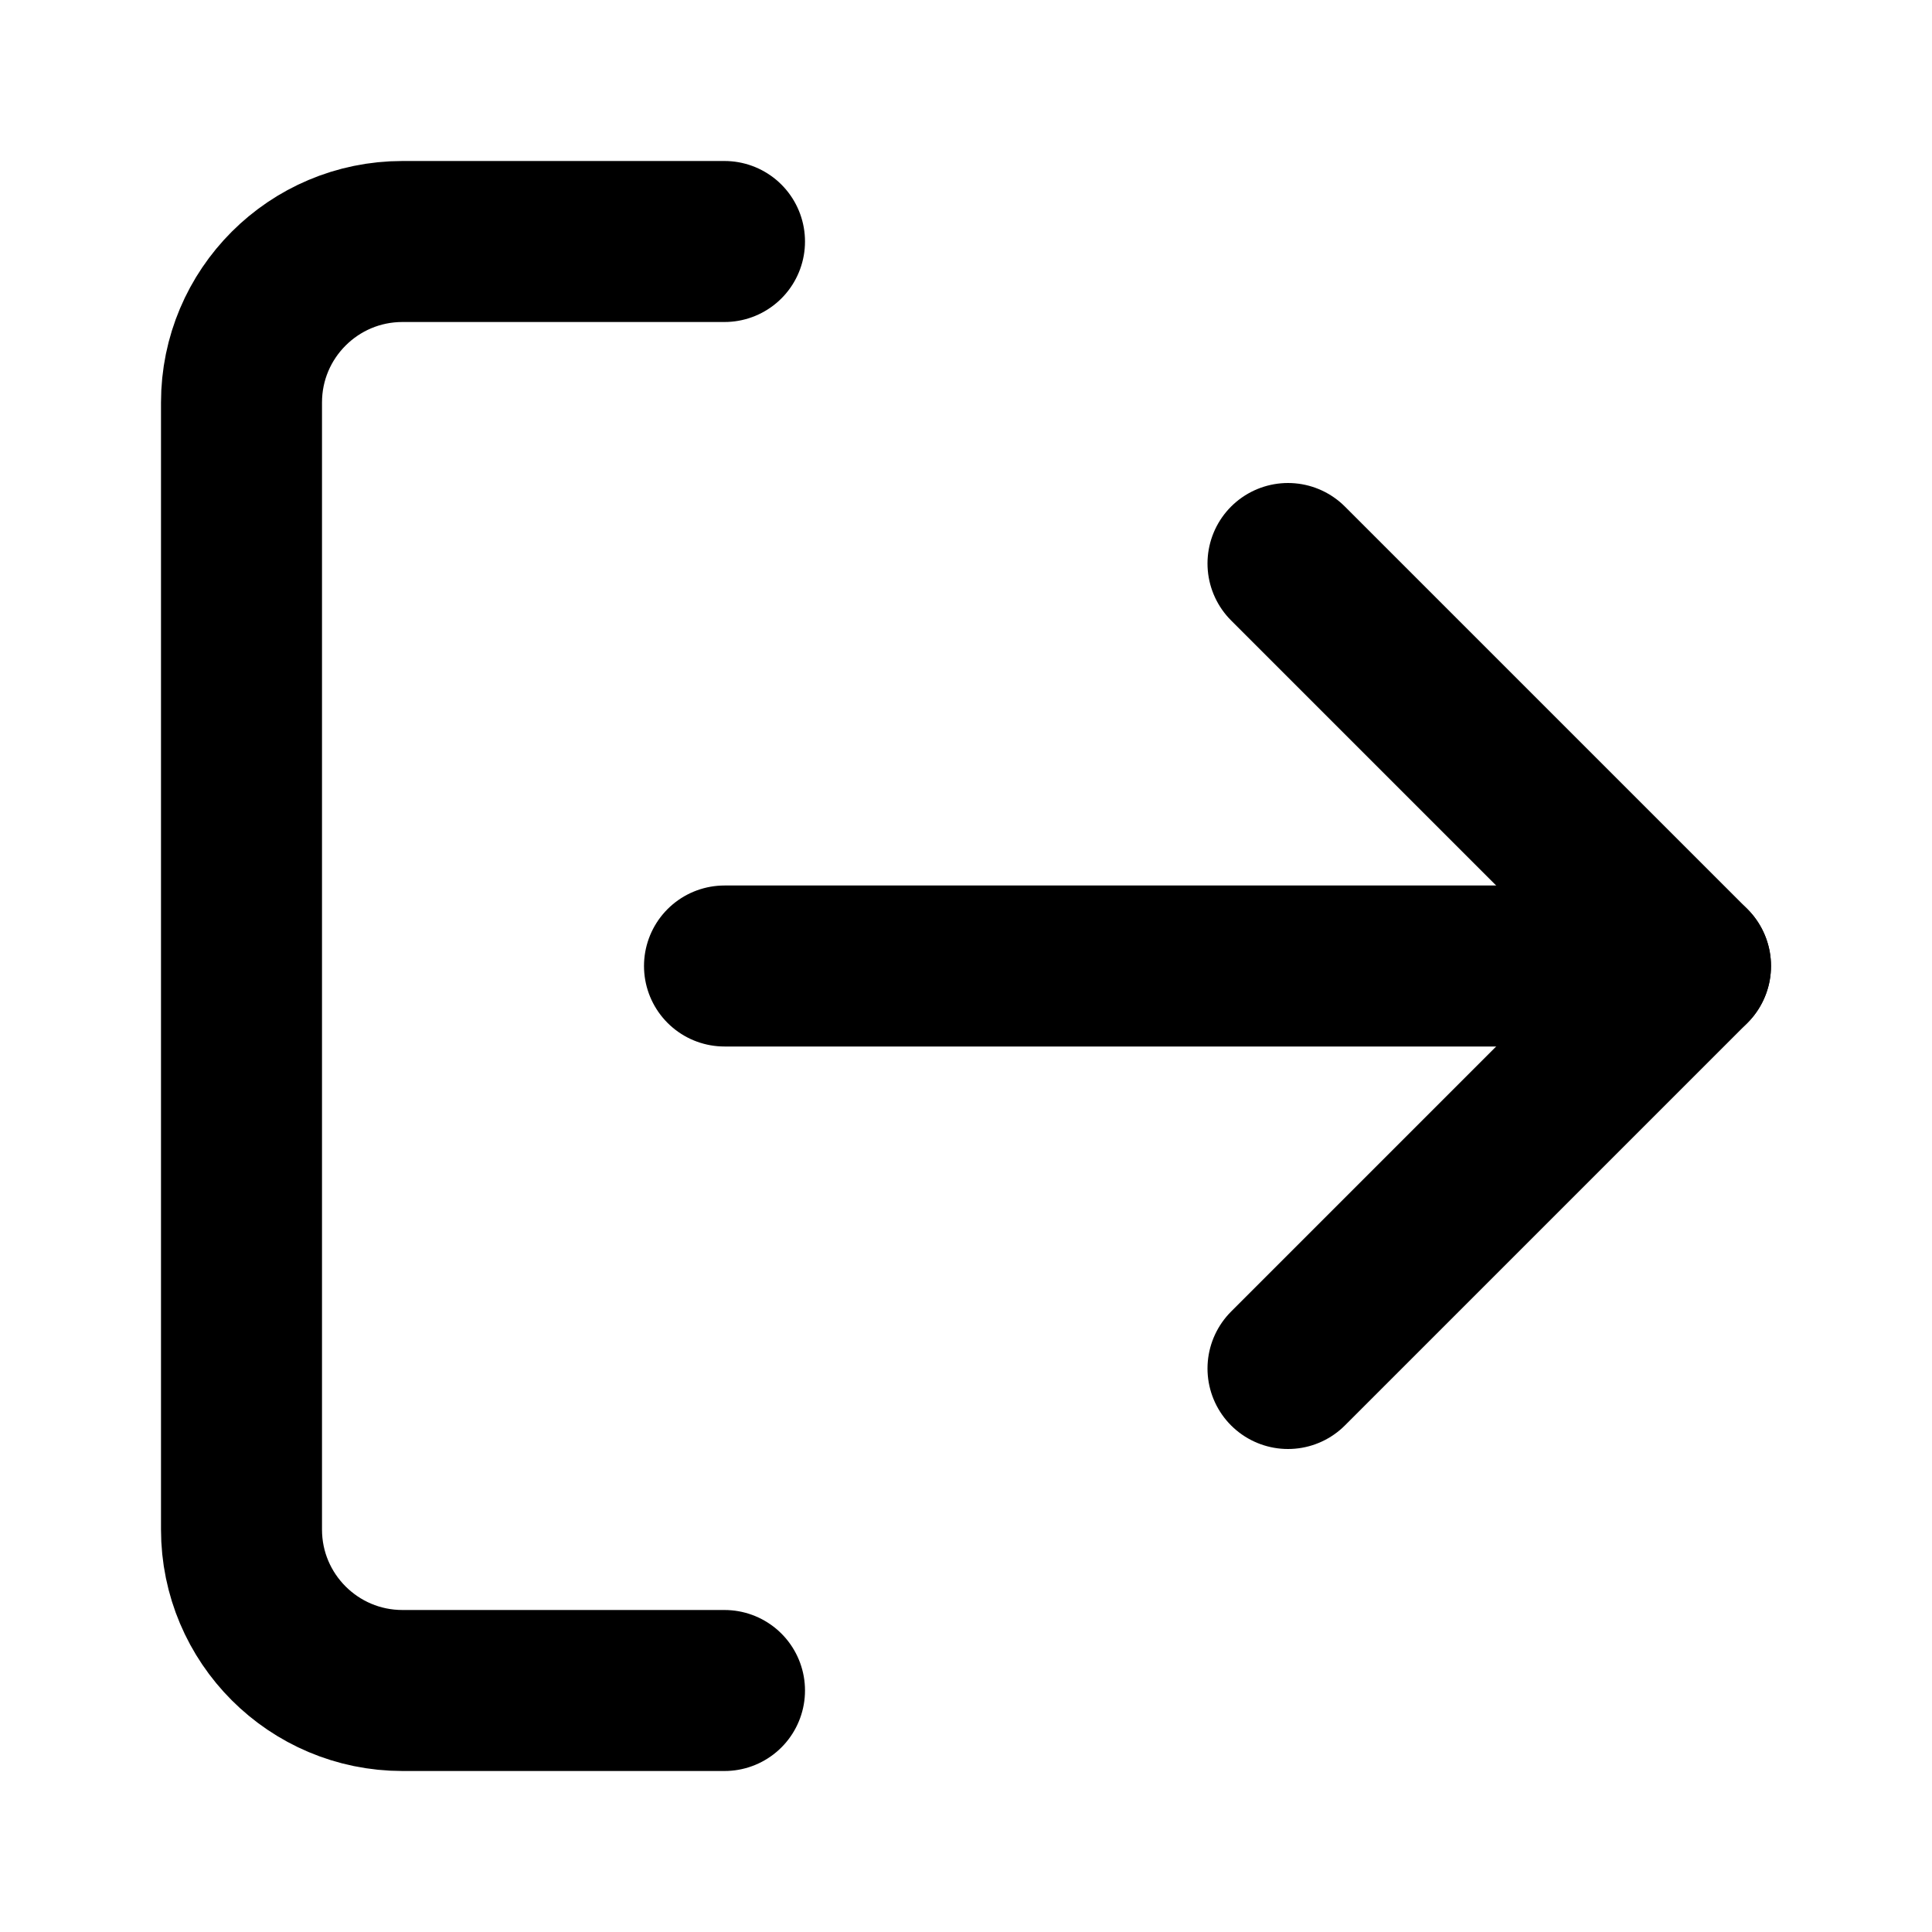
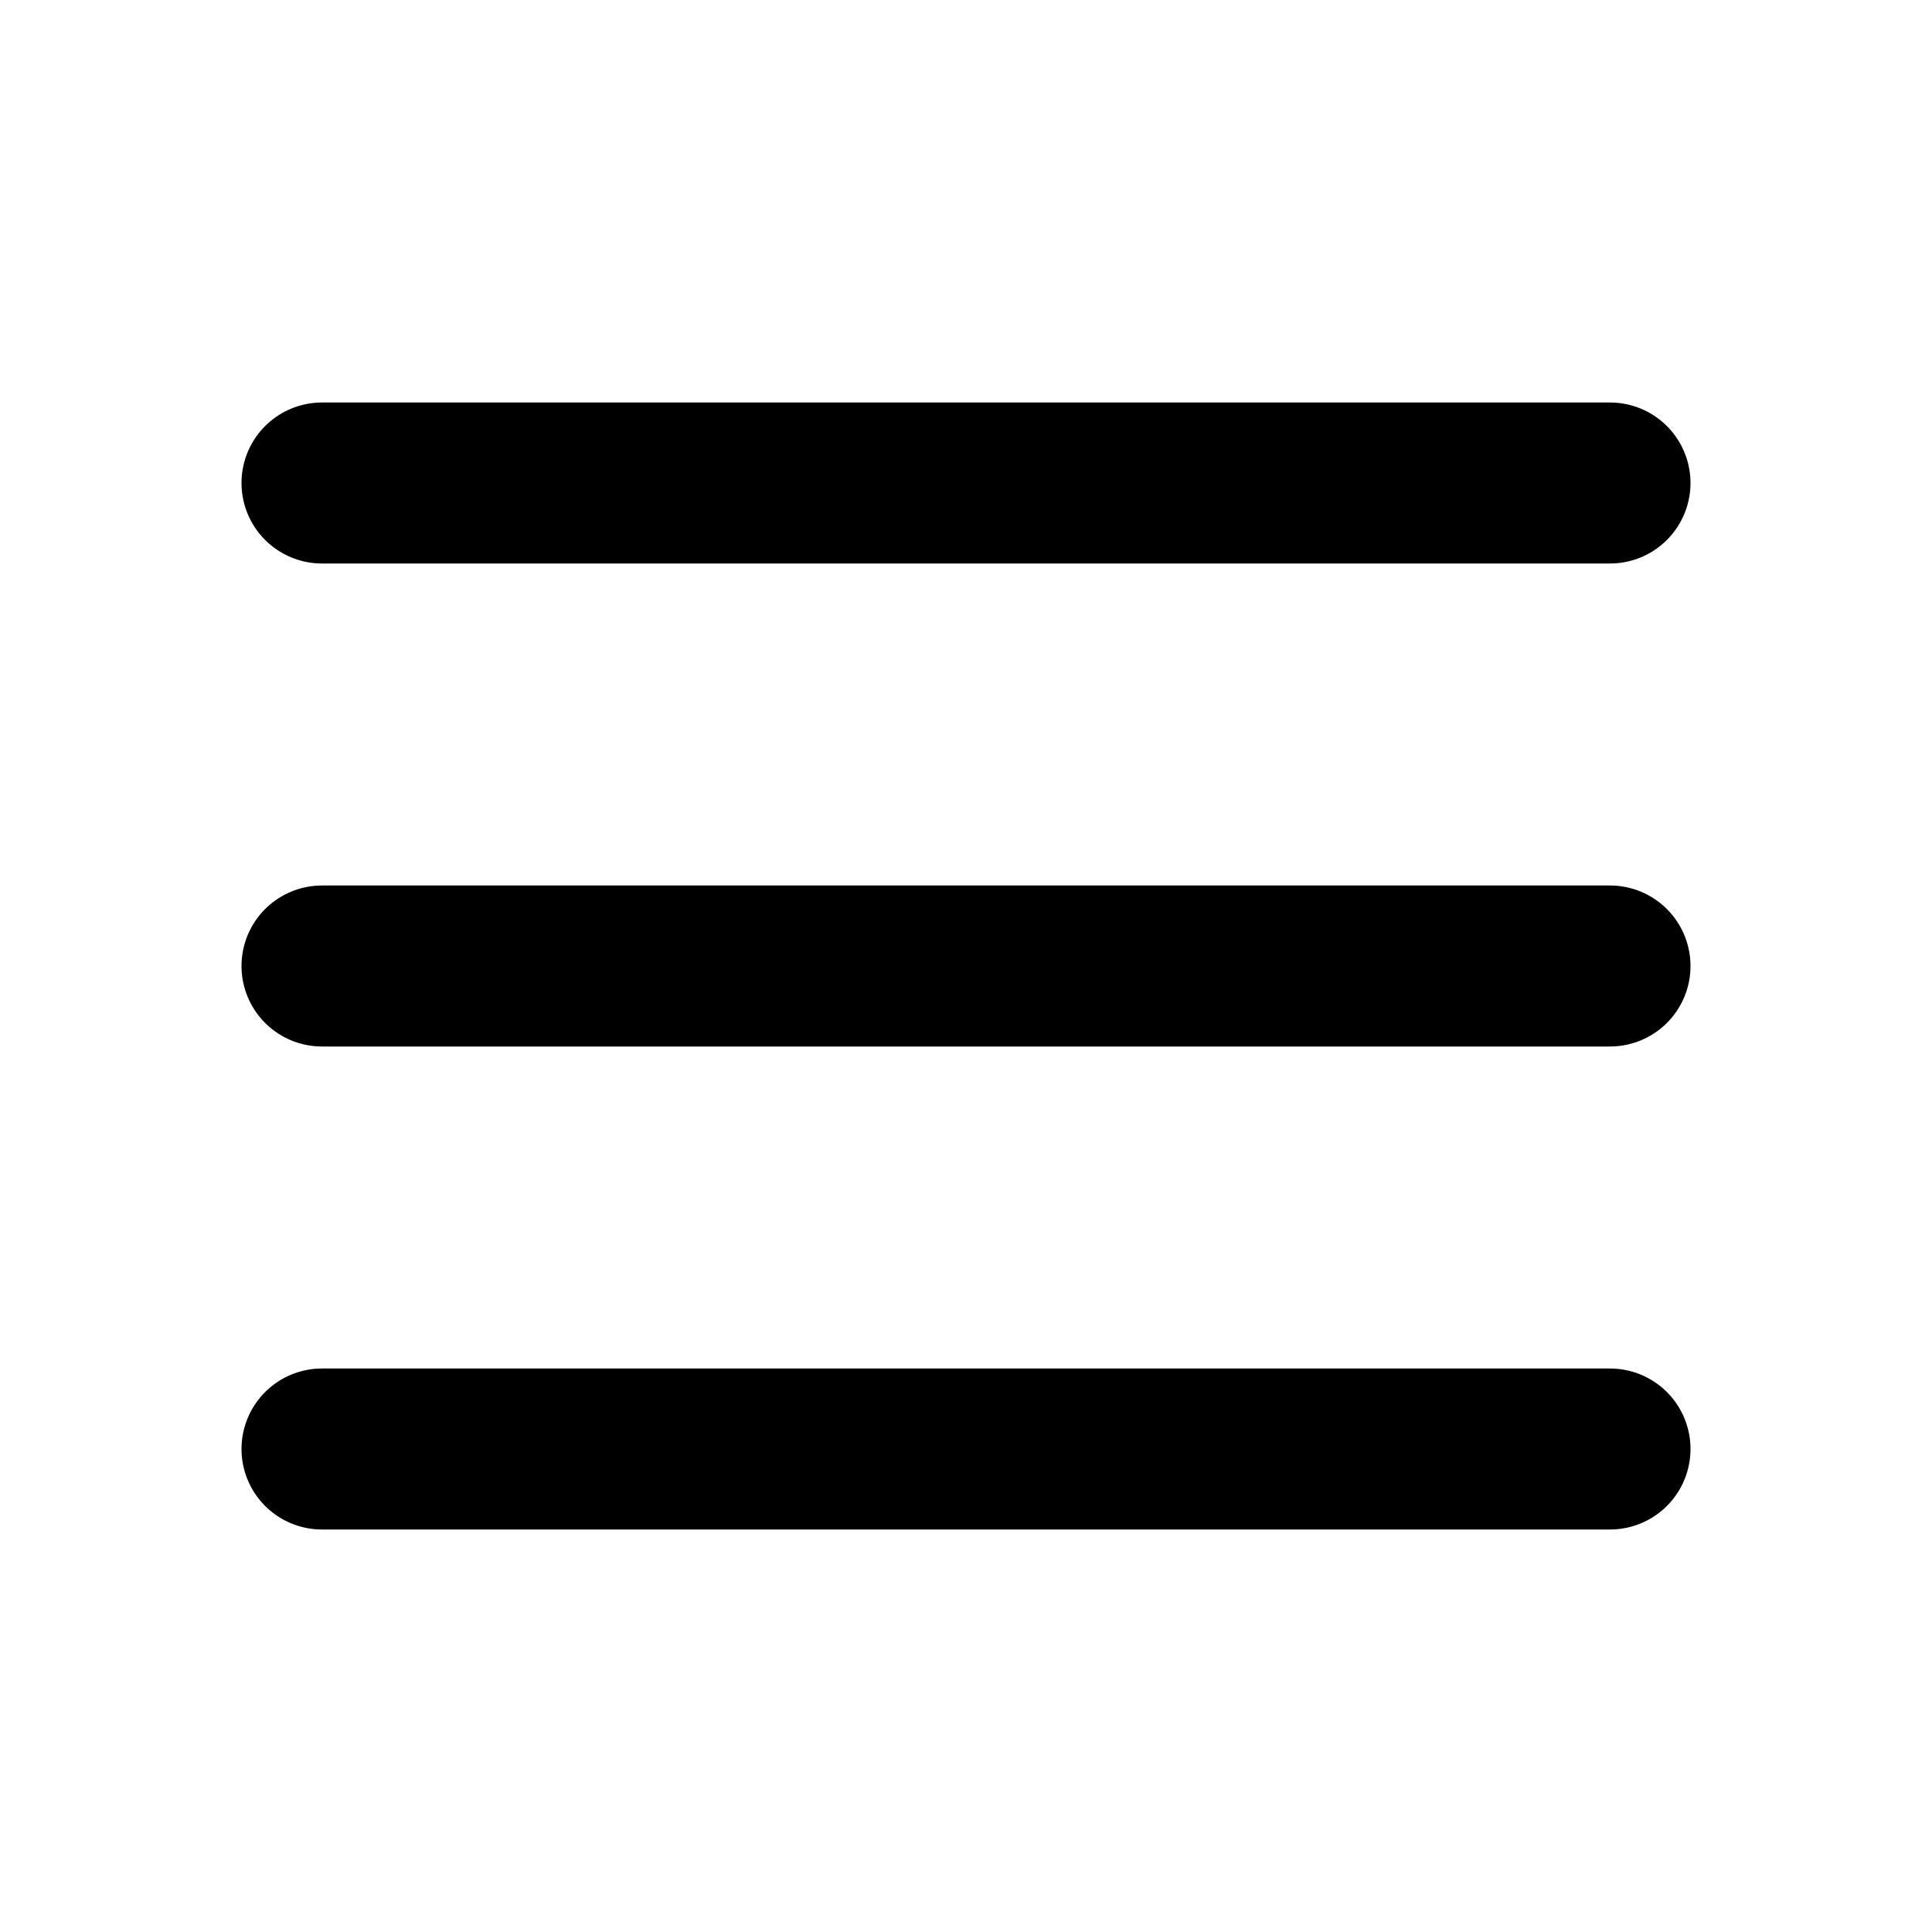
<svg xmlns="http://www.w3.org/2000/svg" width="24" height="24" viewBox="0 0 24 24" fill="none" stroke="currentColor" stroke-width="2" stroke-linecap="round" stroke-linejoin="round">
-   <path d="M9 21H5a2 2 0 0 1-2-2V5a2 2 0 0 1 2-2h4" />
-   <polyline points="16 17 21 12 16 7" />
-   <line x1="21" x2="9" y1="12" y2="12" />
+   <line x1="4" x2="20" y1="12" y2="12" />
+   <line x1="4" x2="20" y1="6" y2="6" />
+   <line x1="4" x2="20" y1="18" y2="18" />
</svg>
